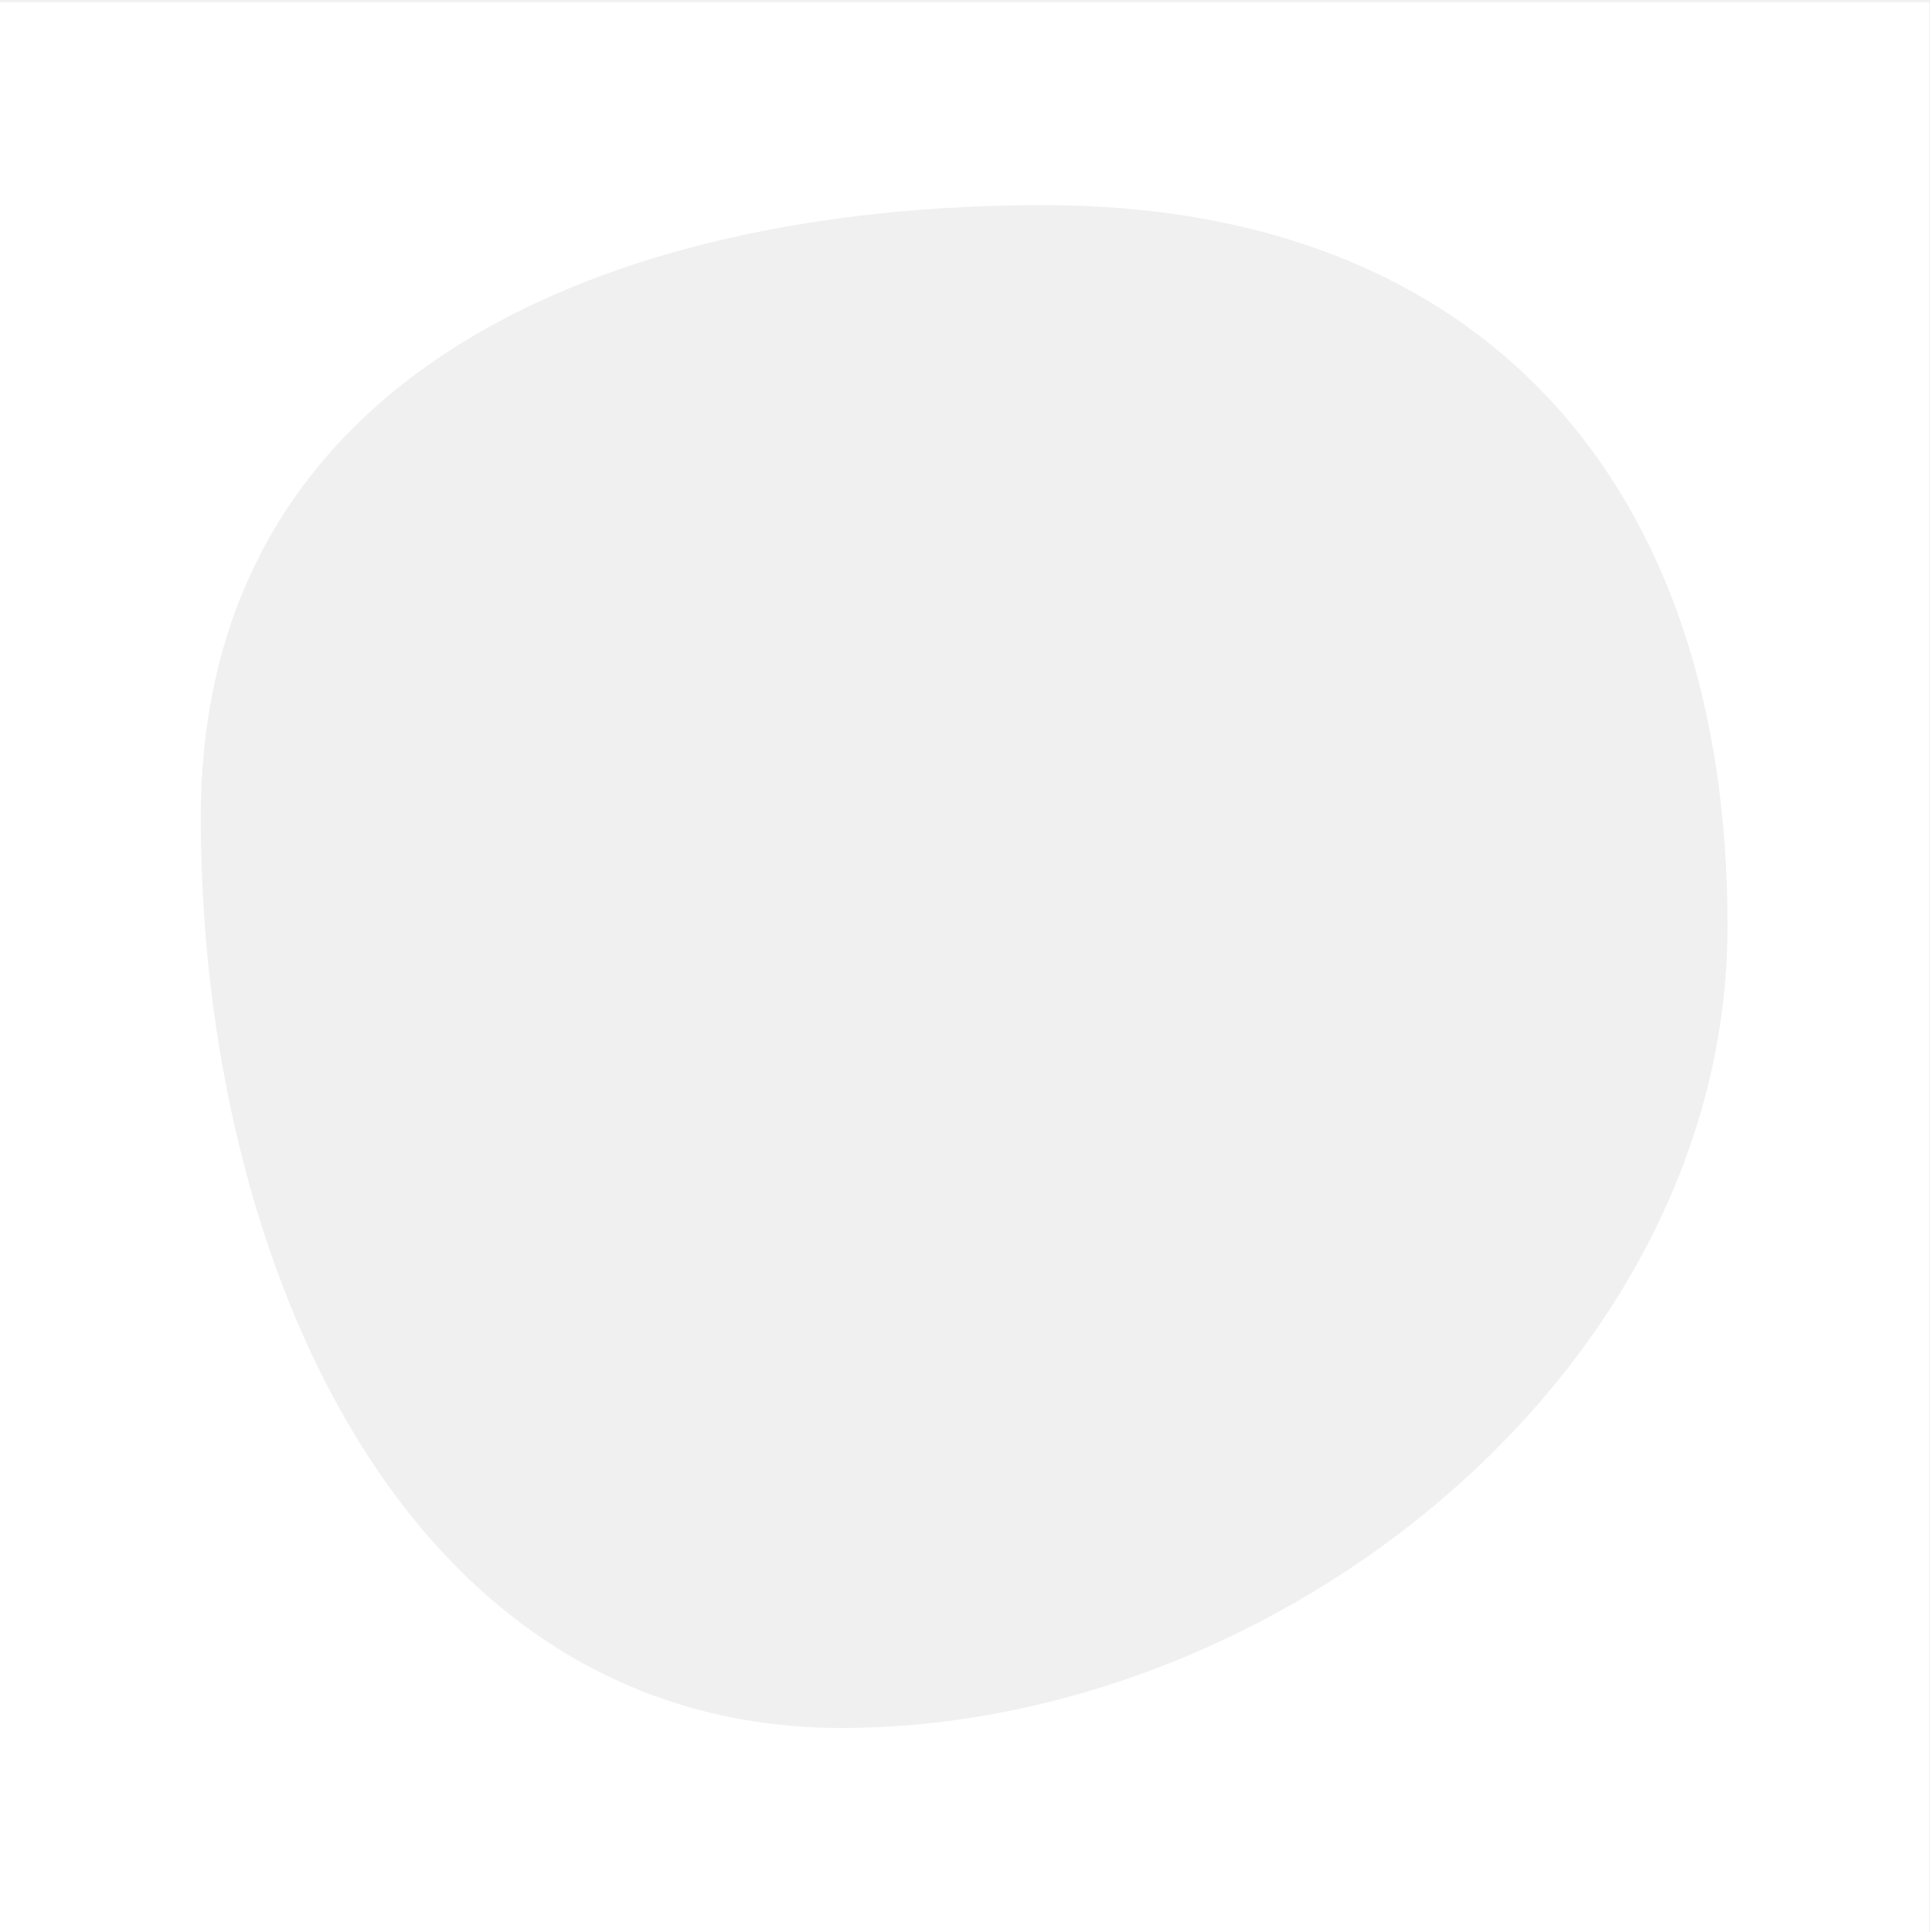
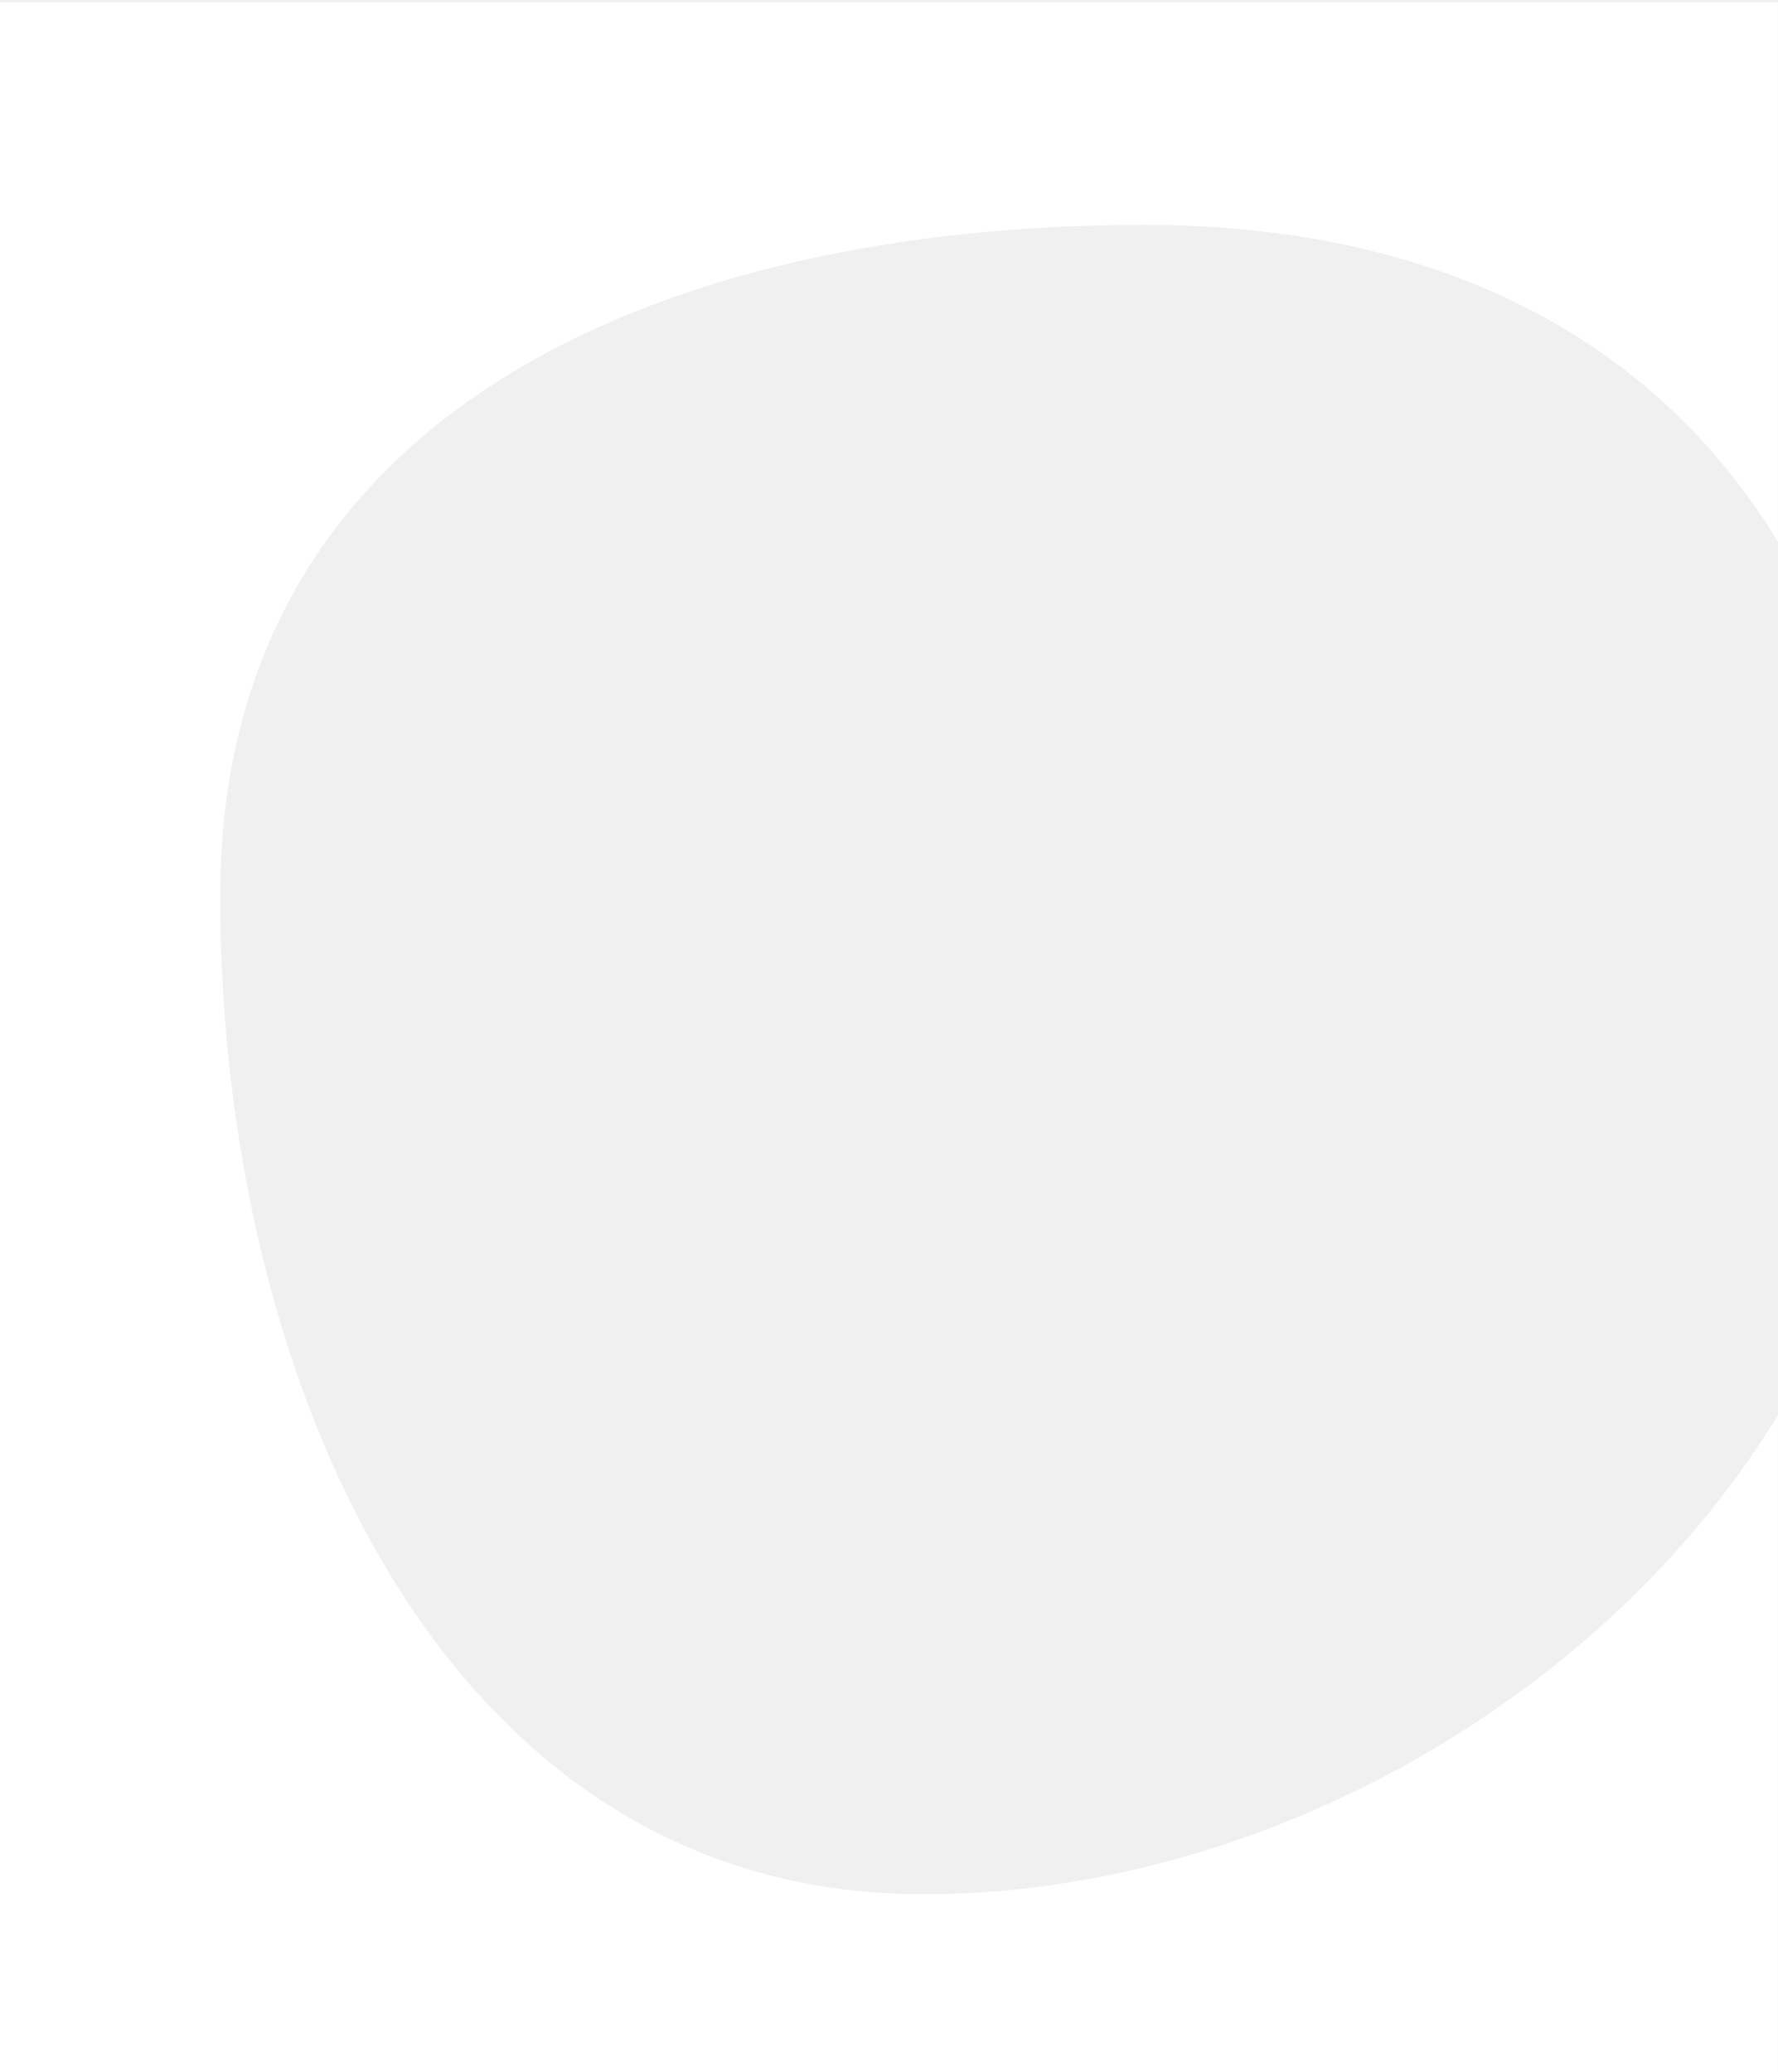
- <svg xmlns="http://www.w3.org/2000/svg" version="1.1" id="Layer_1" x="0px" y="0px" viewBox="0 0 179.7 179.9" style="enable-background:new 0 0 179.7 179.9;" xml:space="preserve">
+ <svg xmlns="http://www.w3.org/2000/svg" version="1.1" id="Layer_1" x="0px" y="0px" viewBox="0 0 151 176" style="enable-background:new 0 0 151 176;" preserveAspectRatio="xMidYMid slice">
  <style type="text/css">
	.st0{fill:#fff;}
</style>
  <path id="XMLID_94_" class="st0" d="M0,0.2v179.7h179.7V0.2H0z M78.4,160.9c-40.8,0-59.7-43.6-59.7-84.8c0-41.2,37.7-57,78.5-57  c40.8,0,63.7,25.9,63.7,67.1C160.9,127.5,119.2,160.9,78.4,160.9z" />
</svg>
